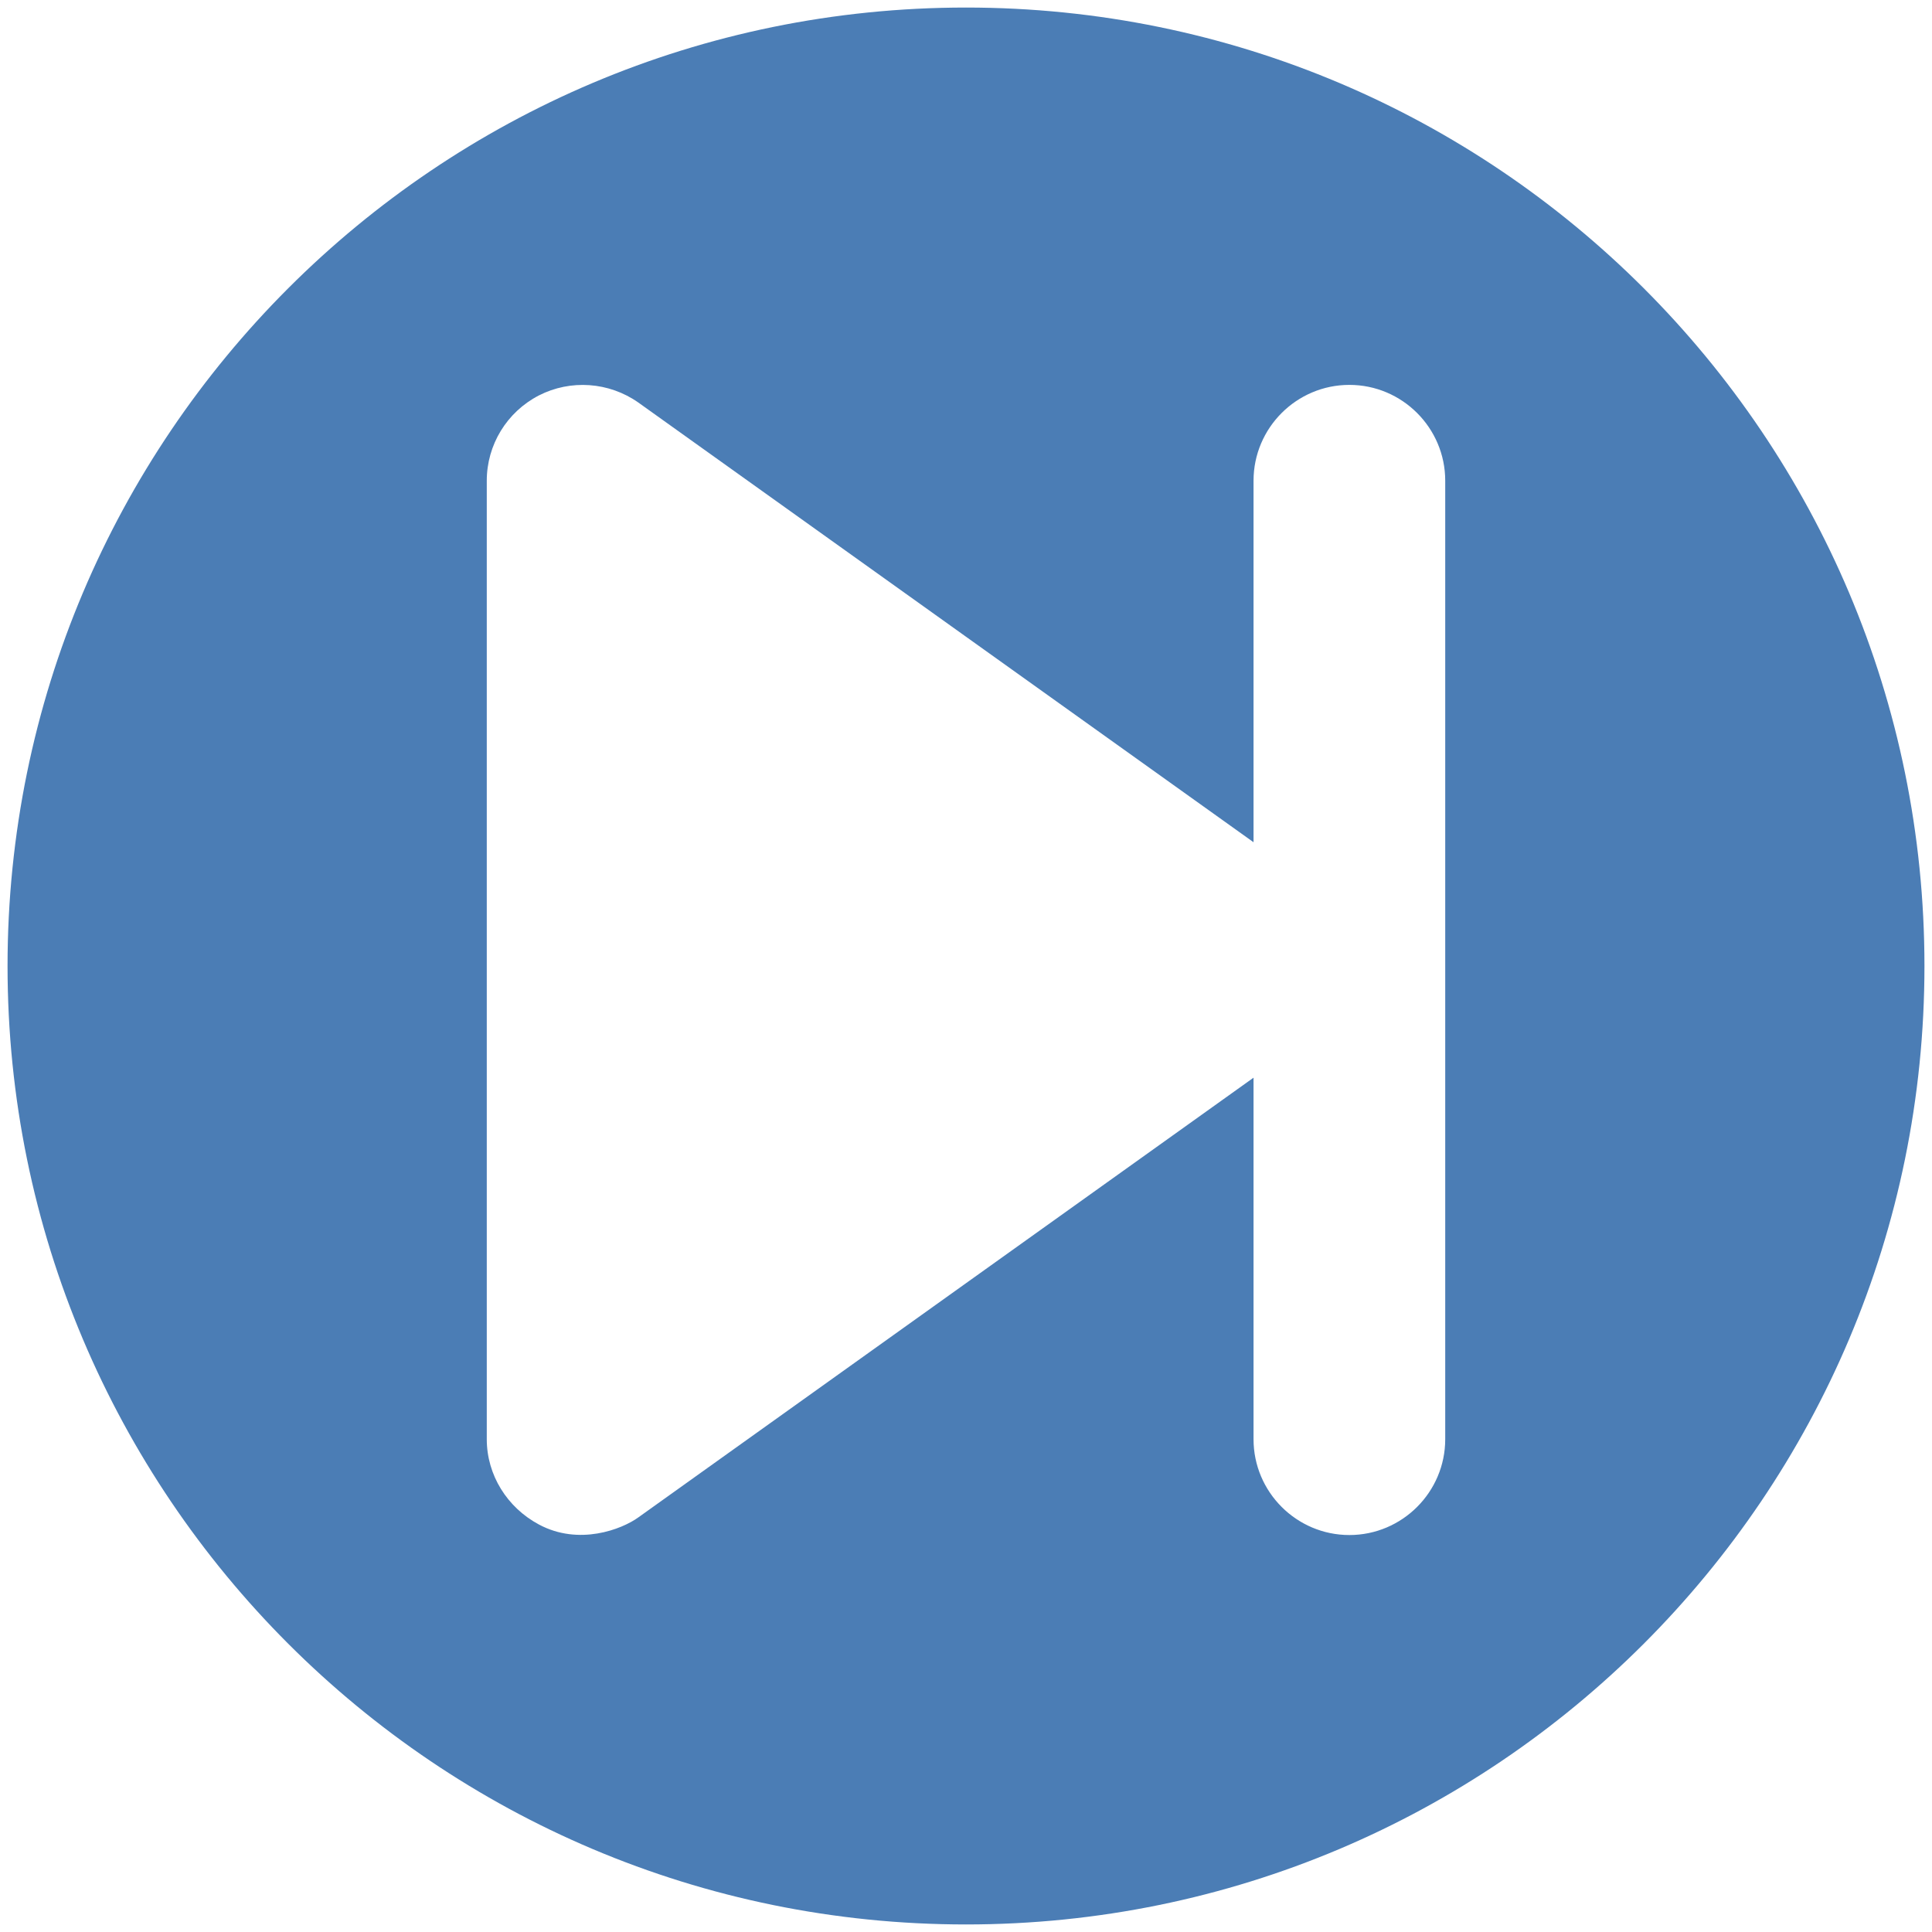
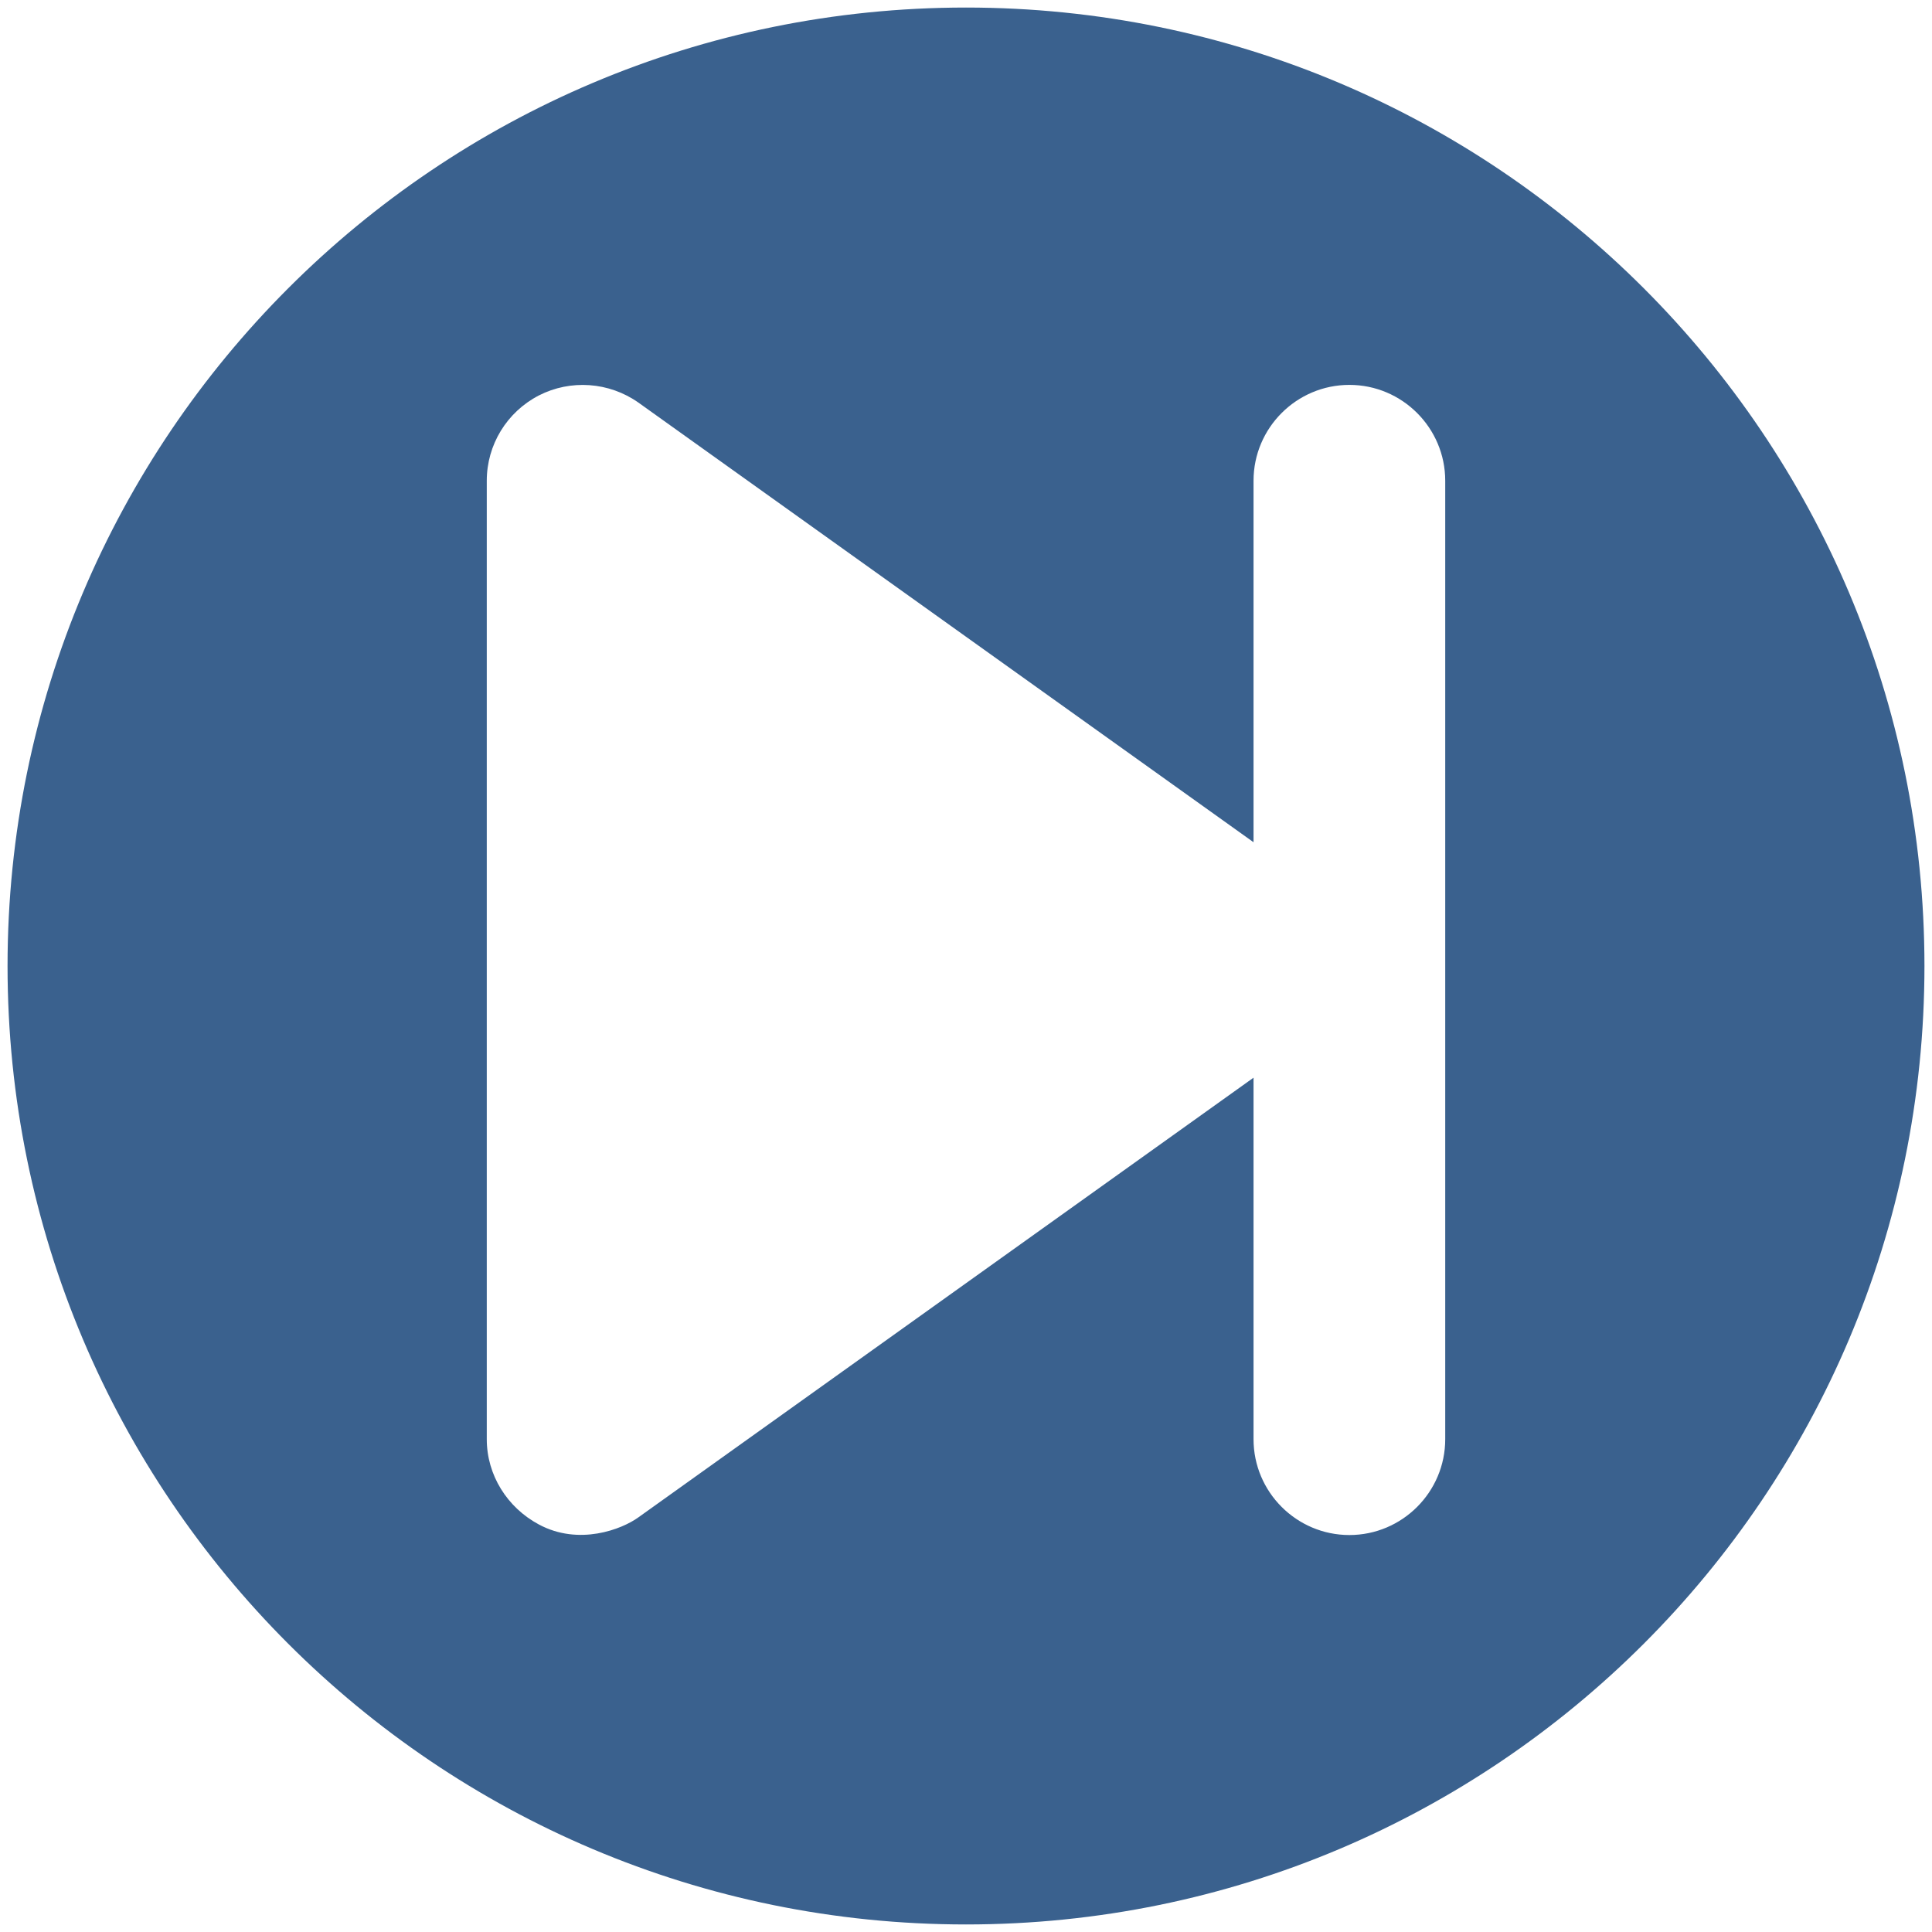
- <svg xmlns="http://www.w3.org/2000/svg" style="fill: #4b7db5" version="1.1" x="0px" y="0px" viewBox="0 0 512 512" enable-background="new 0 0 512 512" xml:space="preserve">
+ <svg xmlns="http://www.w3.org/2000/svg" style="fill: #3a618e" version="1.1" x="0px" y="0px" viewBox="0 0 512 512" enable-background="new 0 0 512 512" xml:space="preserve">
  <path d="M256,2C115.7,2,2,115.7,2,256c0,140.3,113.7,254,254,254s254-113.7,254-254C510,115.7,396.3,2,256,2z M383,381.4  c0,14-11.4,25.4-25.4,25.4c-14,0-25.4-11.4-25.4-25.4v-95.8l-163,116.5c-4.4,3.2-15.8,7.6-26.4,1.9c-8.4-4.5-13.8-13.1-13.8-22.6  v-254c0-9.5,5.3-18.2,13.8-22.6c8.4-4.3,18.6-3.6,26.4,1.9l163,116.5v-95.8c0-14,11.4-25.4,25.4-25.4c14,0,25.4,11.4,25.4,25.4  V381.4z" />
</svg>
